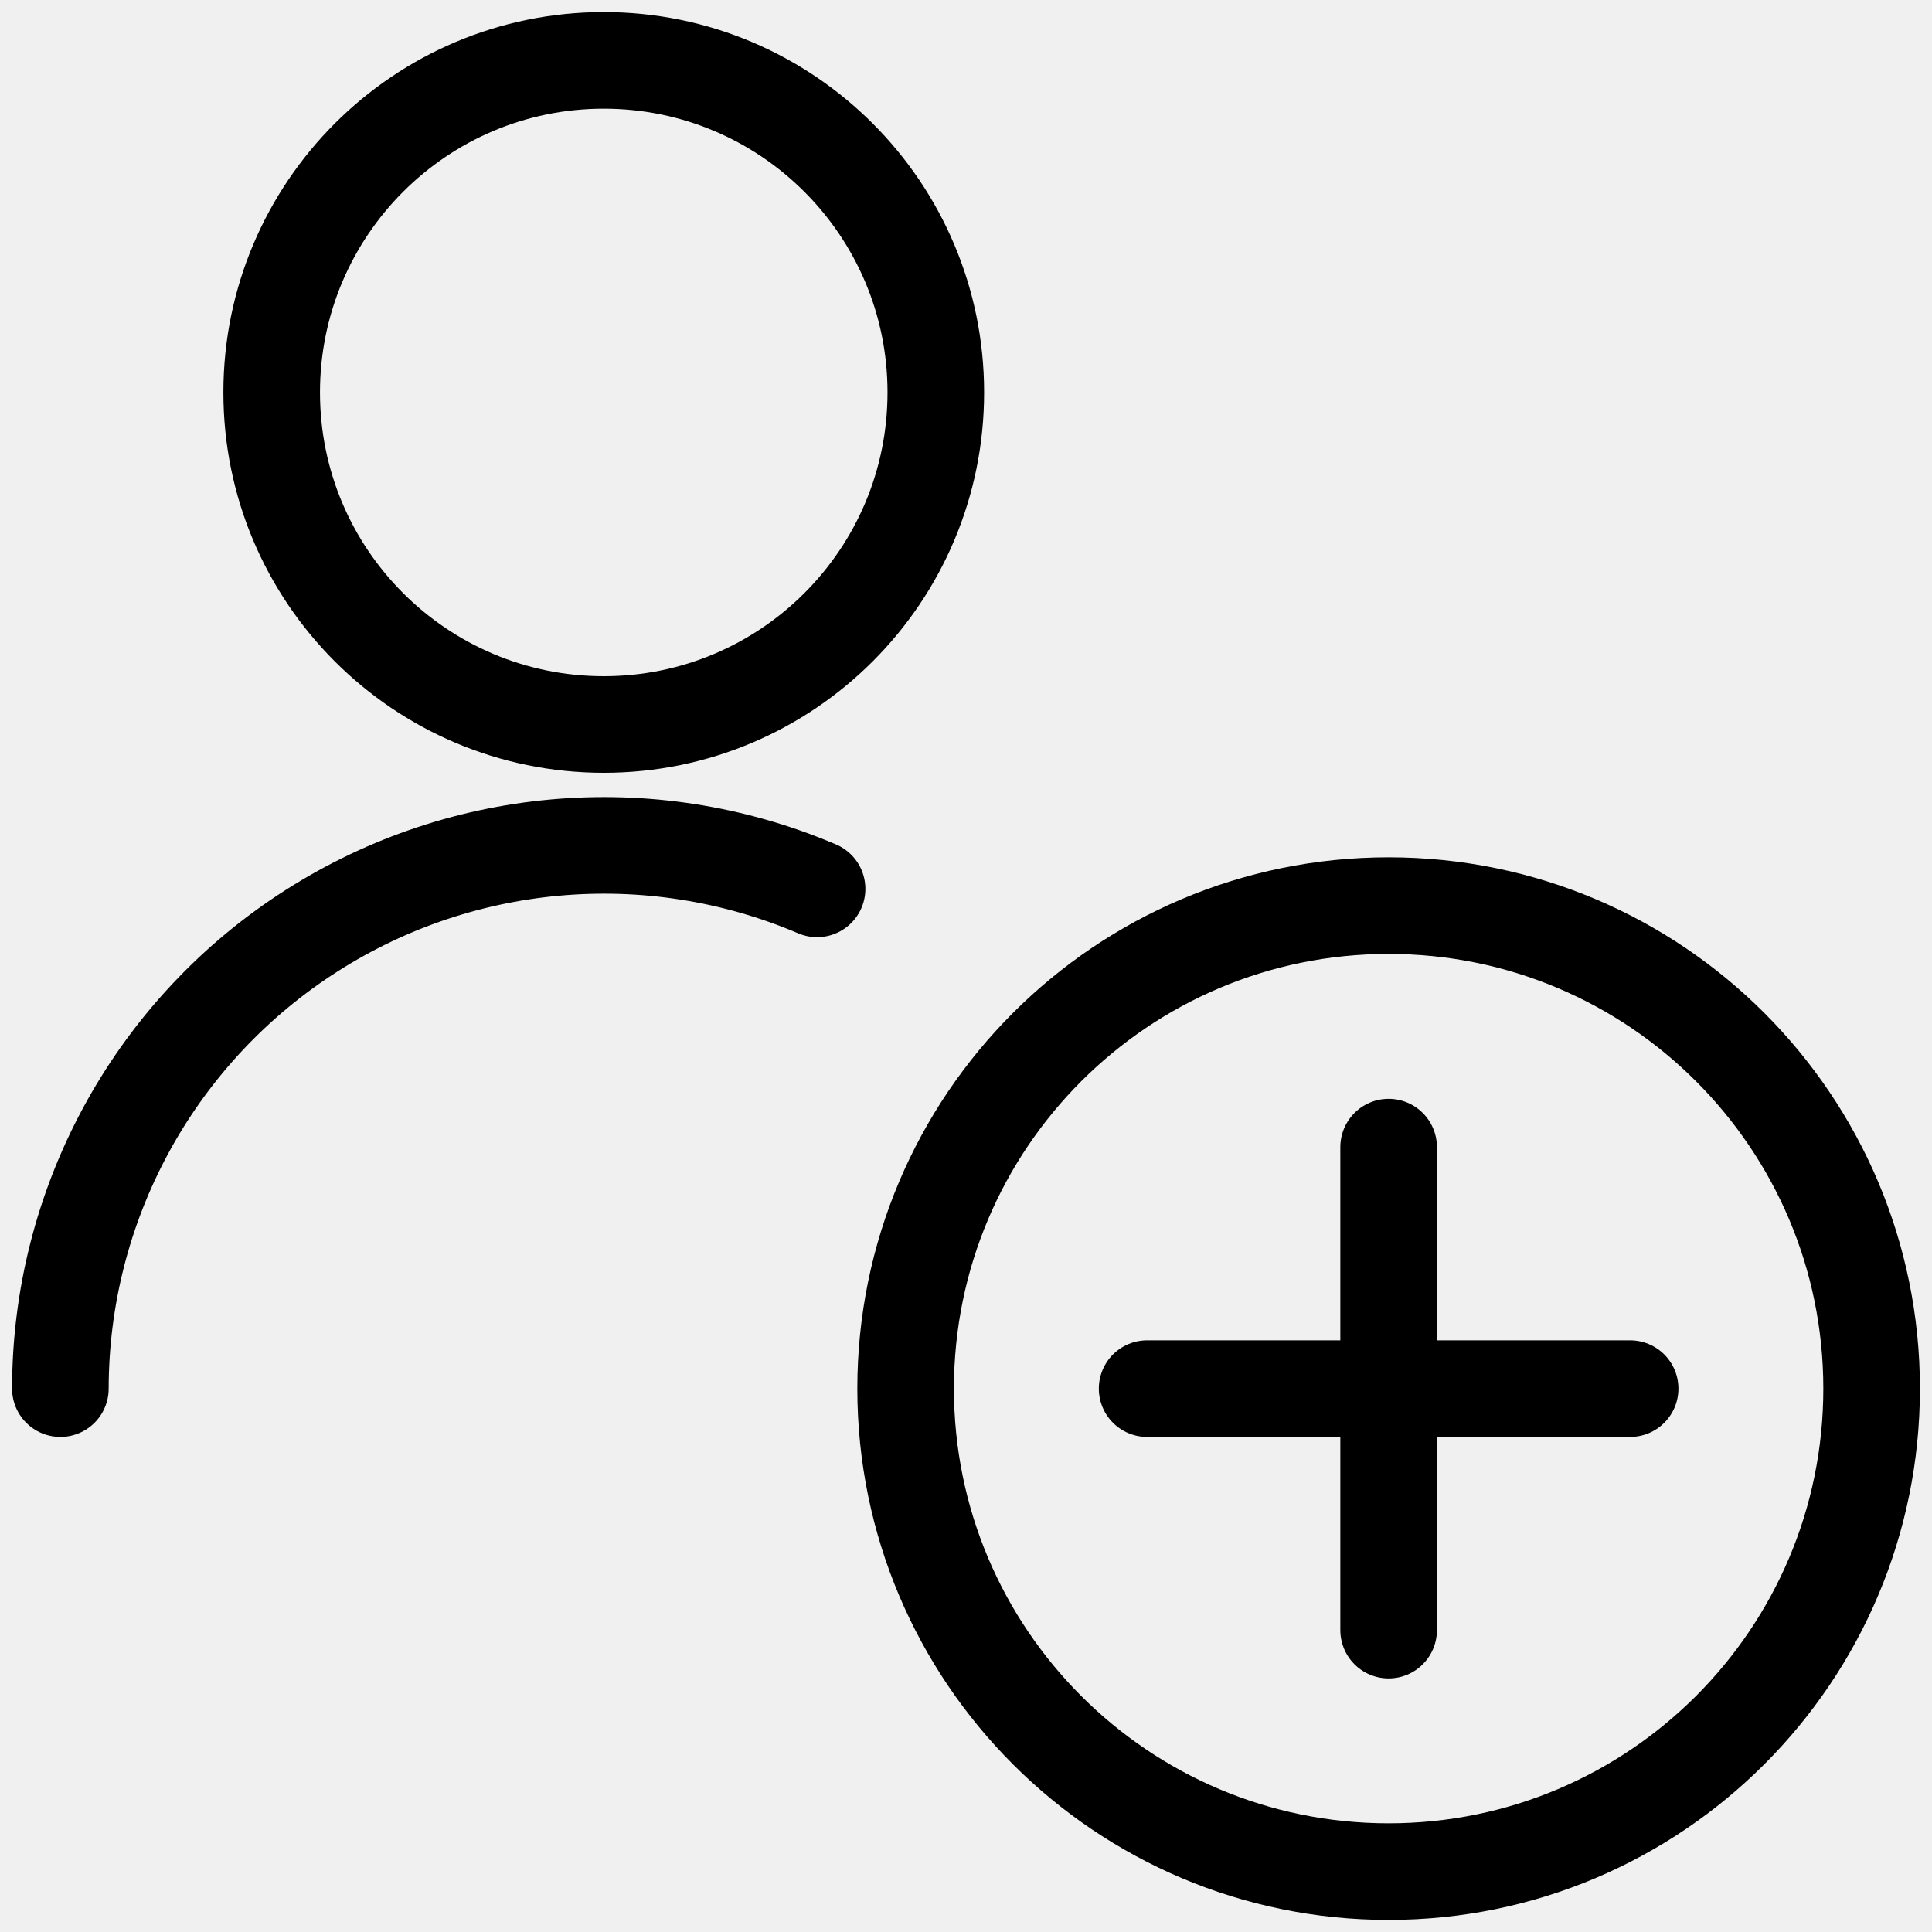
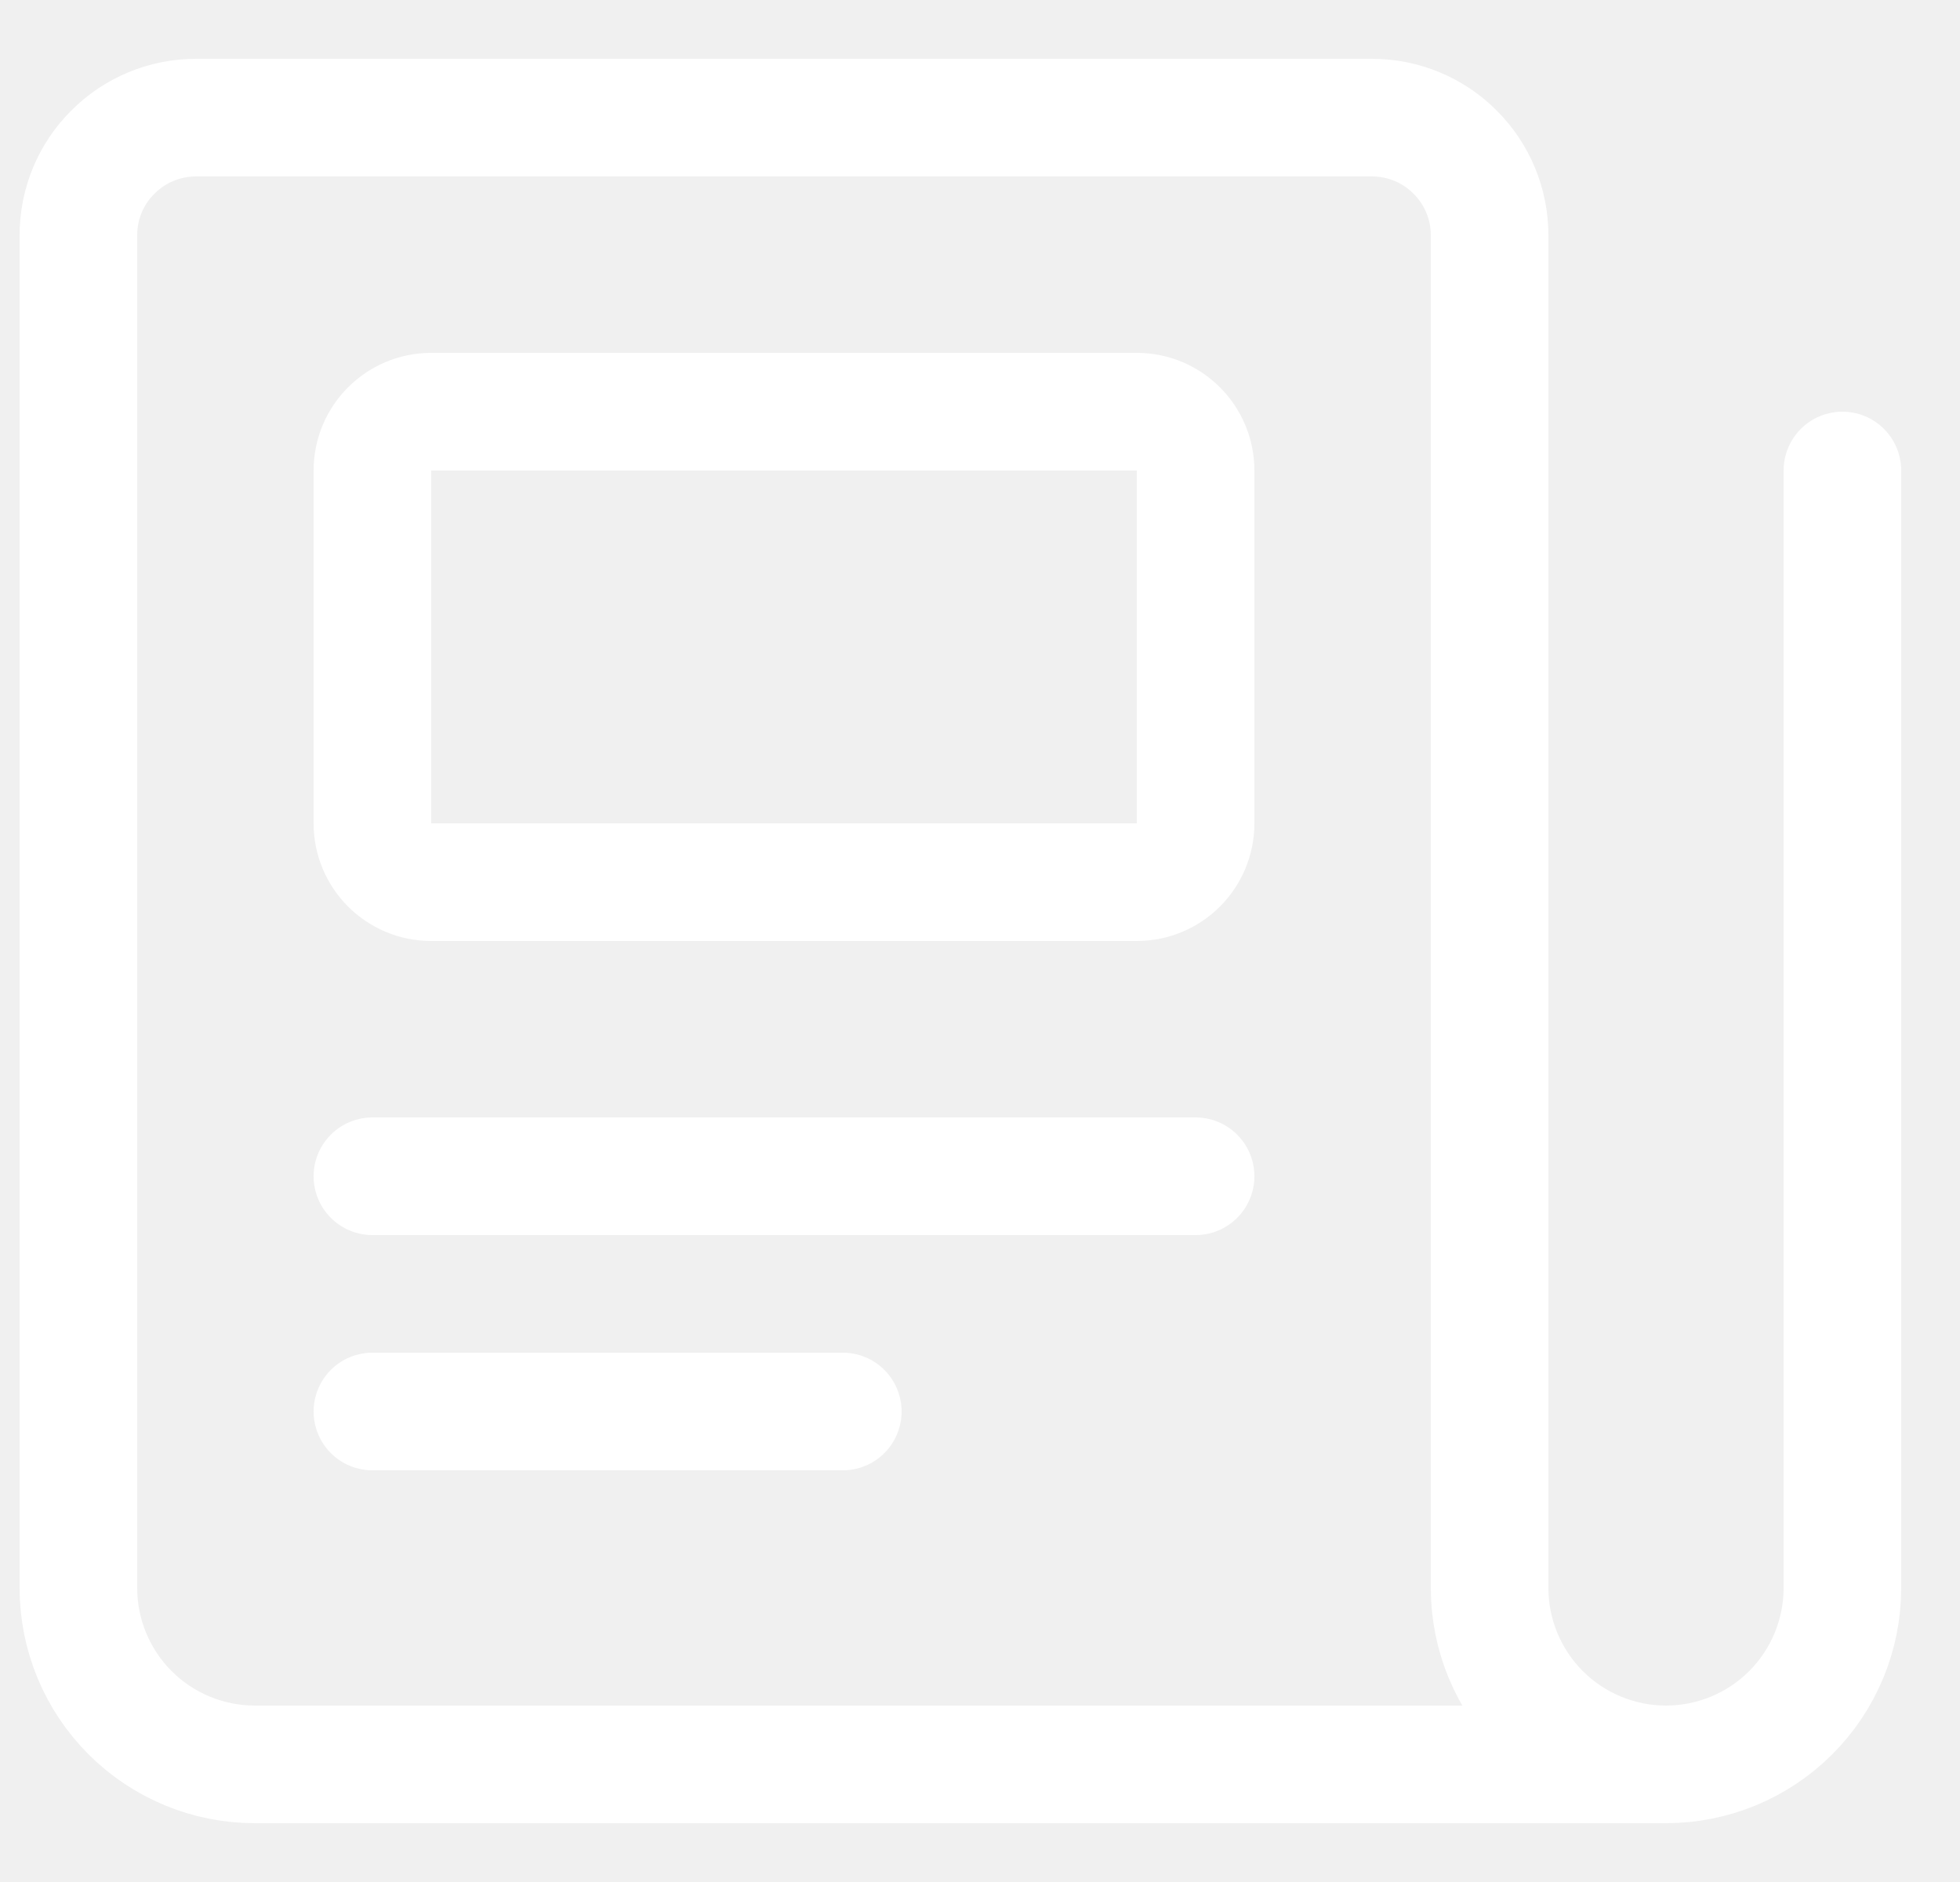
- <svg xmlns="http://www.w3.org/2000/svg" id="Regular" viewBox="0 0 24 24">
-   <defs>
-     <style>.cls-1{fill:none;stroke:currentColor;stroke-linecap:round;stroke-linejoin:round;stroke-width:1.2px;}</style>
-   </defs>
-   <circle class="cls-1" cx="17.25" cy="17.25" r="6" />
-   <line class="cls-1" x1="17.25" y1="14.25" x2="17.25" y2="20.25" />
-   <line class="cls-1" x1="14.25" y1="17.25" x2="20.25" y2="17.25" />
-   <path class="cls-1" d="M.75,17.25a6.753,6.753,0,0,1,9.4-6.208" />
-   <circle class="cls-1" cx="7.5" cy="4.875" r="4.125" />
+ <svg xmlns="http://www.w3.org/2000/svg" width="25" height="24" viewBox="0 0 25 24" fill="none">
+   <path d="M23.5 6v14.25c0 .597-.237 1.169-.659 1.591-.422.422-.994.659-1.591.659s-1.169-.237-1.591-.659c-.422-.422-.659-.994-.659-1.591V3c0-.398-.158-.78-.44-1.06-.28-.282-.662-.44-1.06-.44h-15c-.398 0-.78.158-1.06.44C1.157 2.22 1 2.601 1 3v17.25c0 .597.237 1.169.659 1.591.422.422.994.659 1.591.659h18M4.75 15h10.5M4.75 18h6" stroke="#fff" stroke-width="1.5" stroke-linecap="round" stroke-linejoin="round" />
+   <path d="M14.5 5.25h-9c-.414 0-.75.336-.75.75v4.5c0 .414.336.75.75.75h9c.414 0 .75-.336.75-.75V6c0-.414-.336-.75-.75-.75z" stroke="#fff" stroke-width="1.5" stroke-linecap="round" stroke-linejoin="round" />
</svg>
